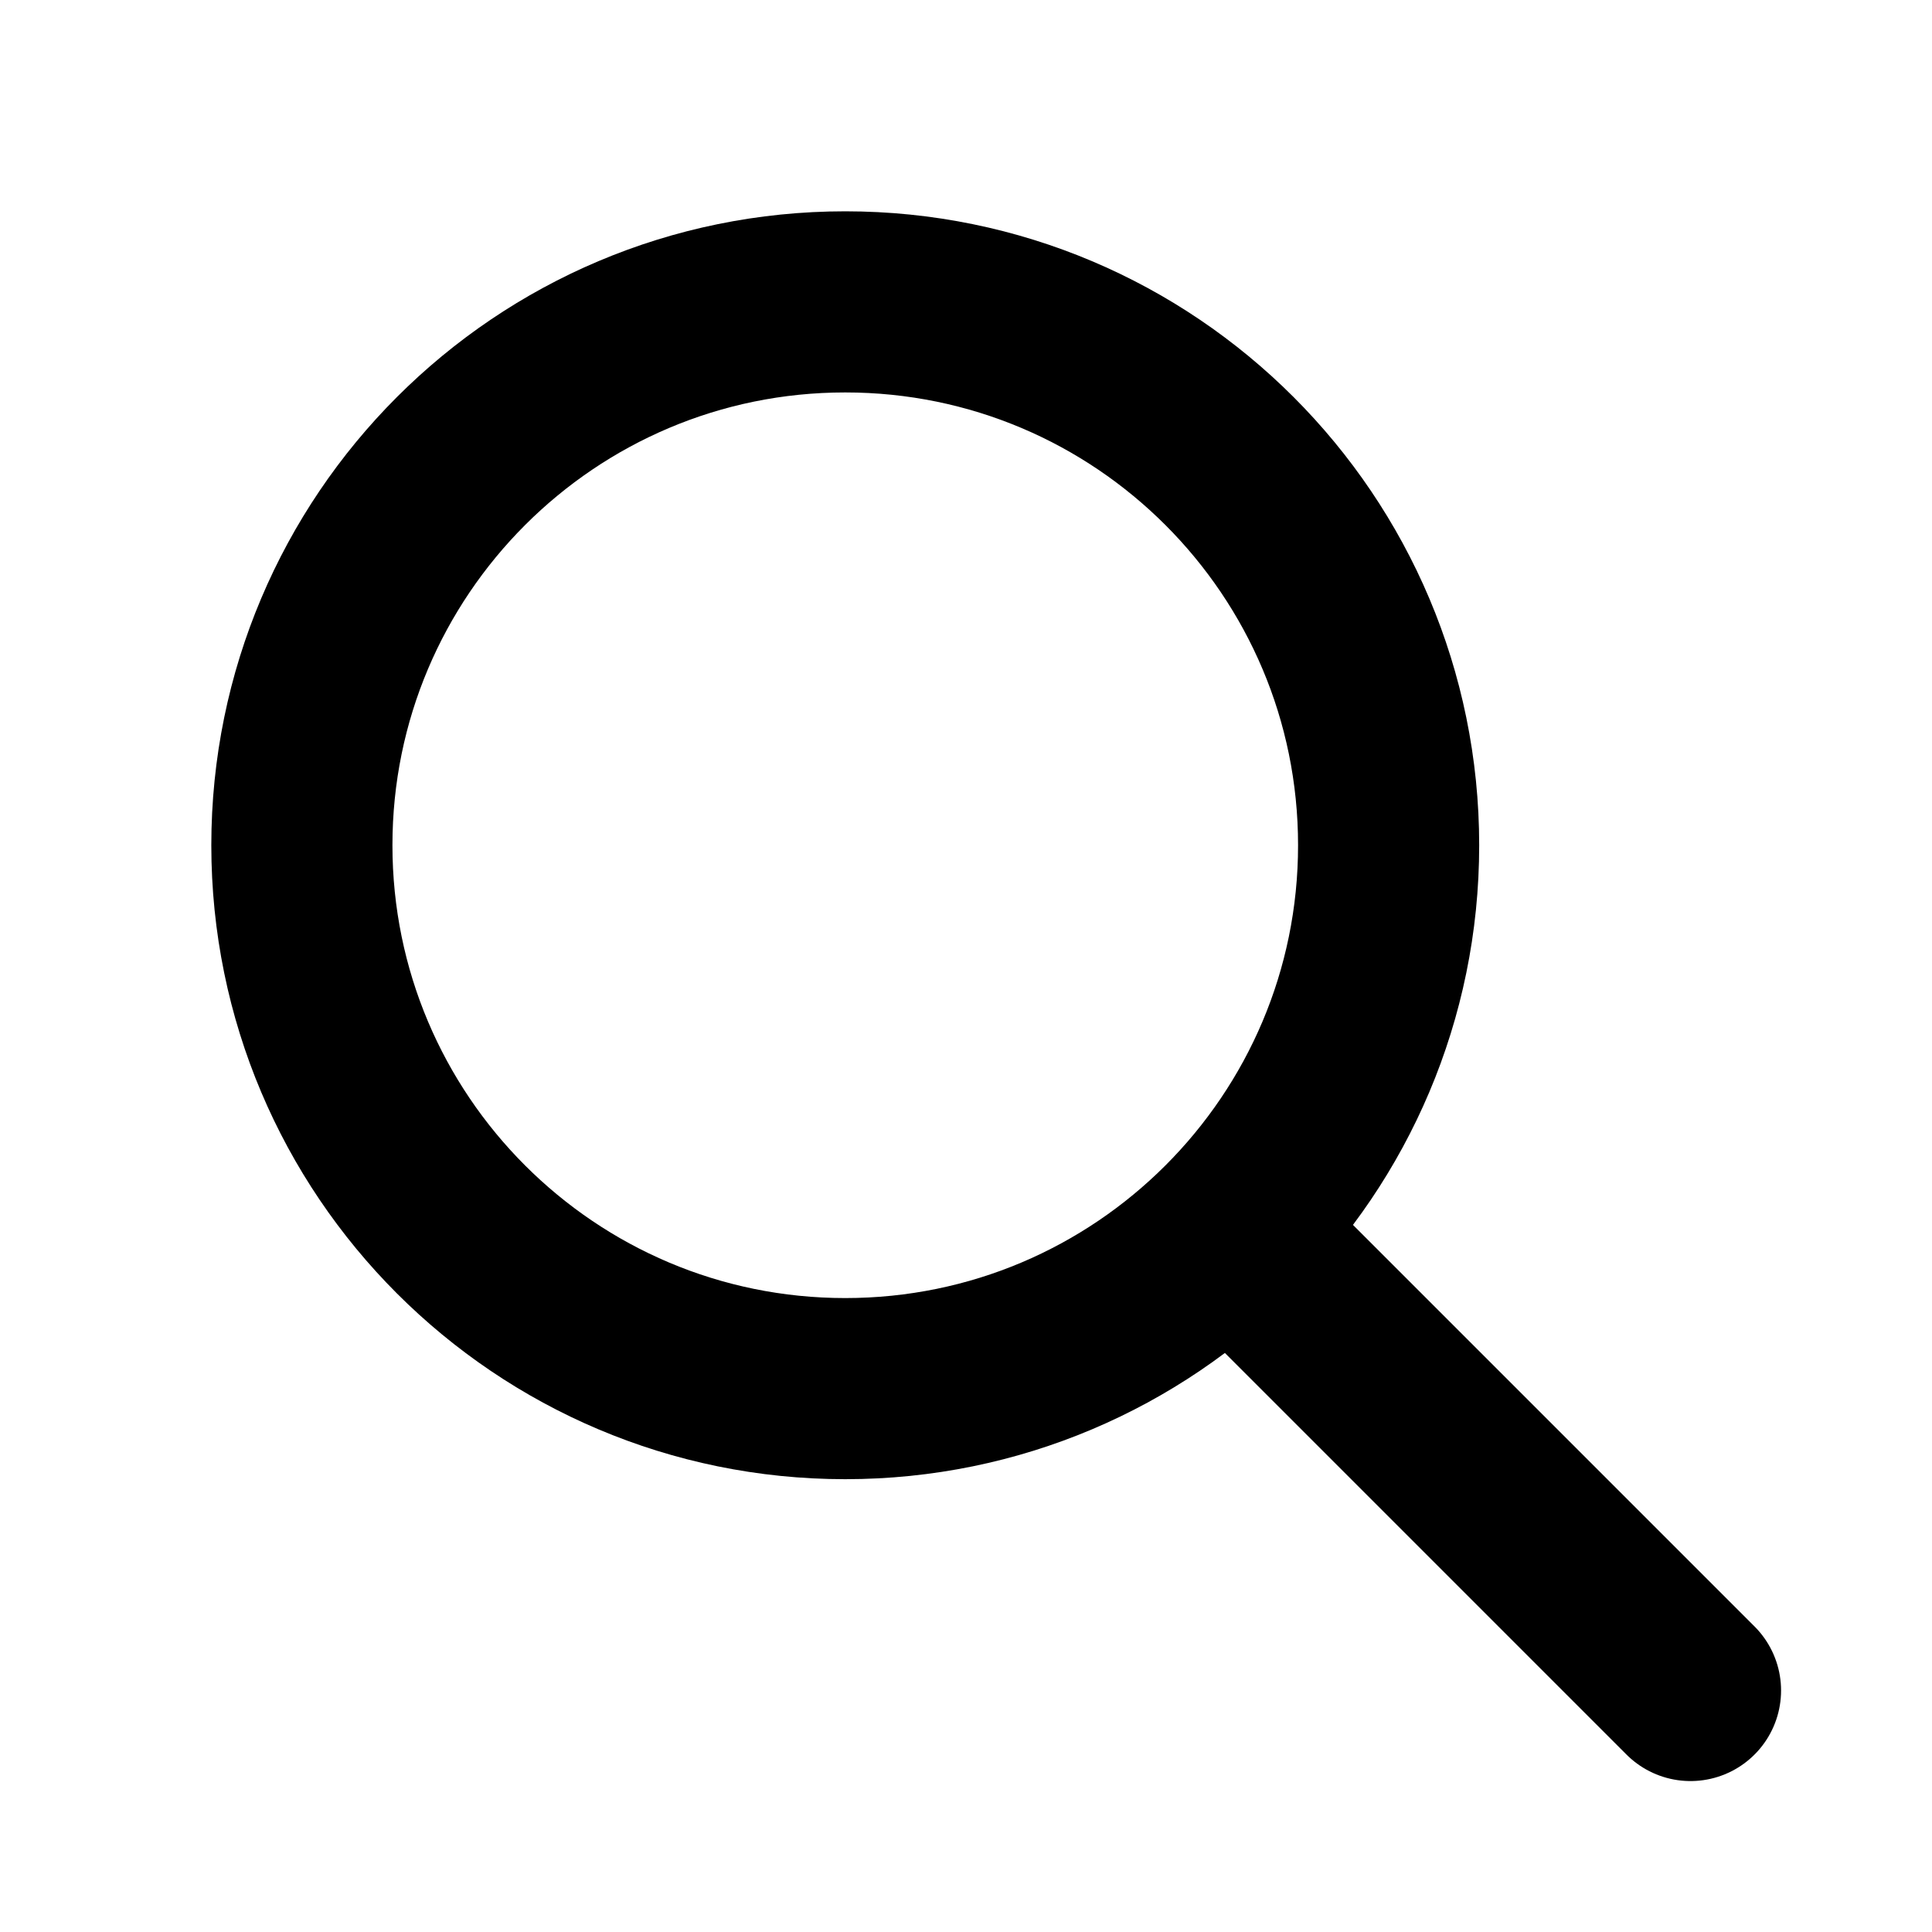
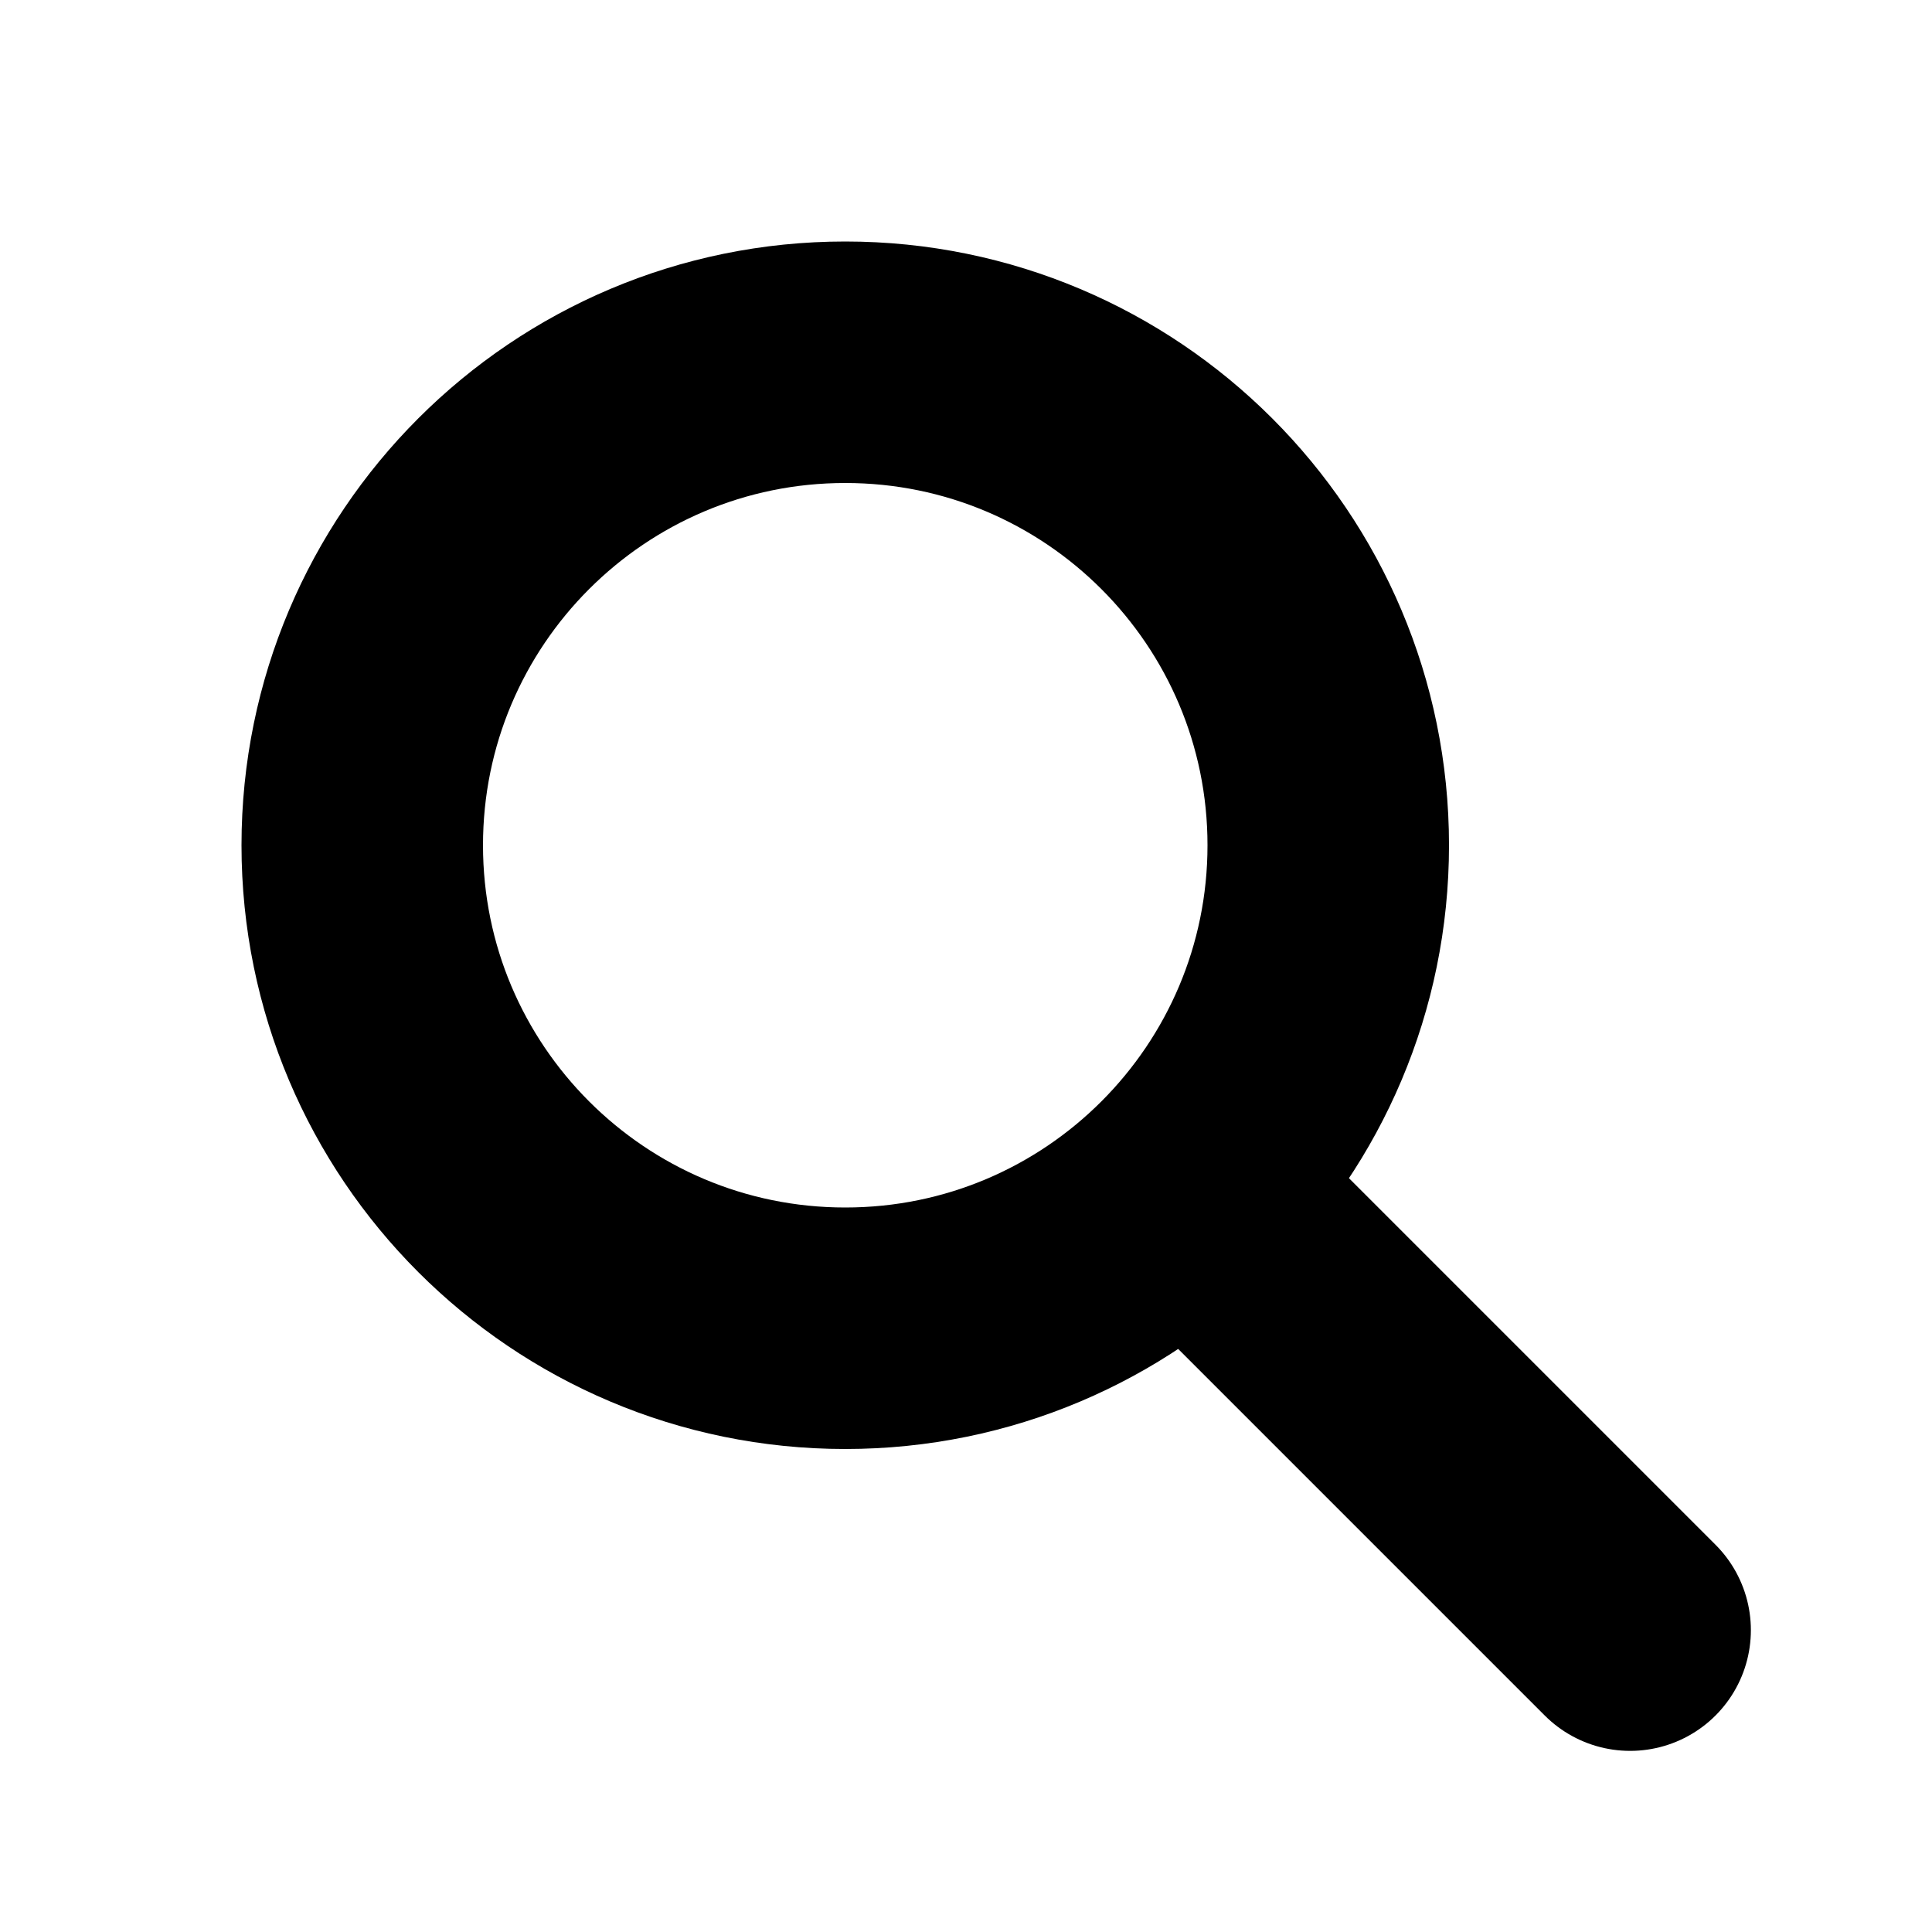
- <svg xmlns="http://www.w3.org/2000/svg" width="16" height="16" viewBox="0 0 16 16" fill="none" stroke="#000" stroke-width="1.5" stroke-linecap="round">
-   <circle cx="7" cy="7" r="4.5" />
-   <path d="M10.5 10.5L14 14" />
+ <svg xmlns="http://www.w3.org/2000/svg" width="16" height="16" viewBox="0 0 16 16" fill="none" stroke="#000" stroke-width="2" stroke-linecap="round">
+   <circle cx="7" cy="7" r="4" />
+   <path d="M10.25 10.25L13.5 13.5" />
</svg>
